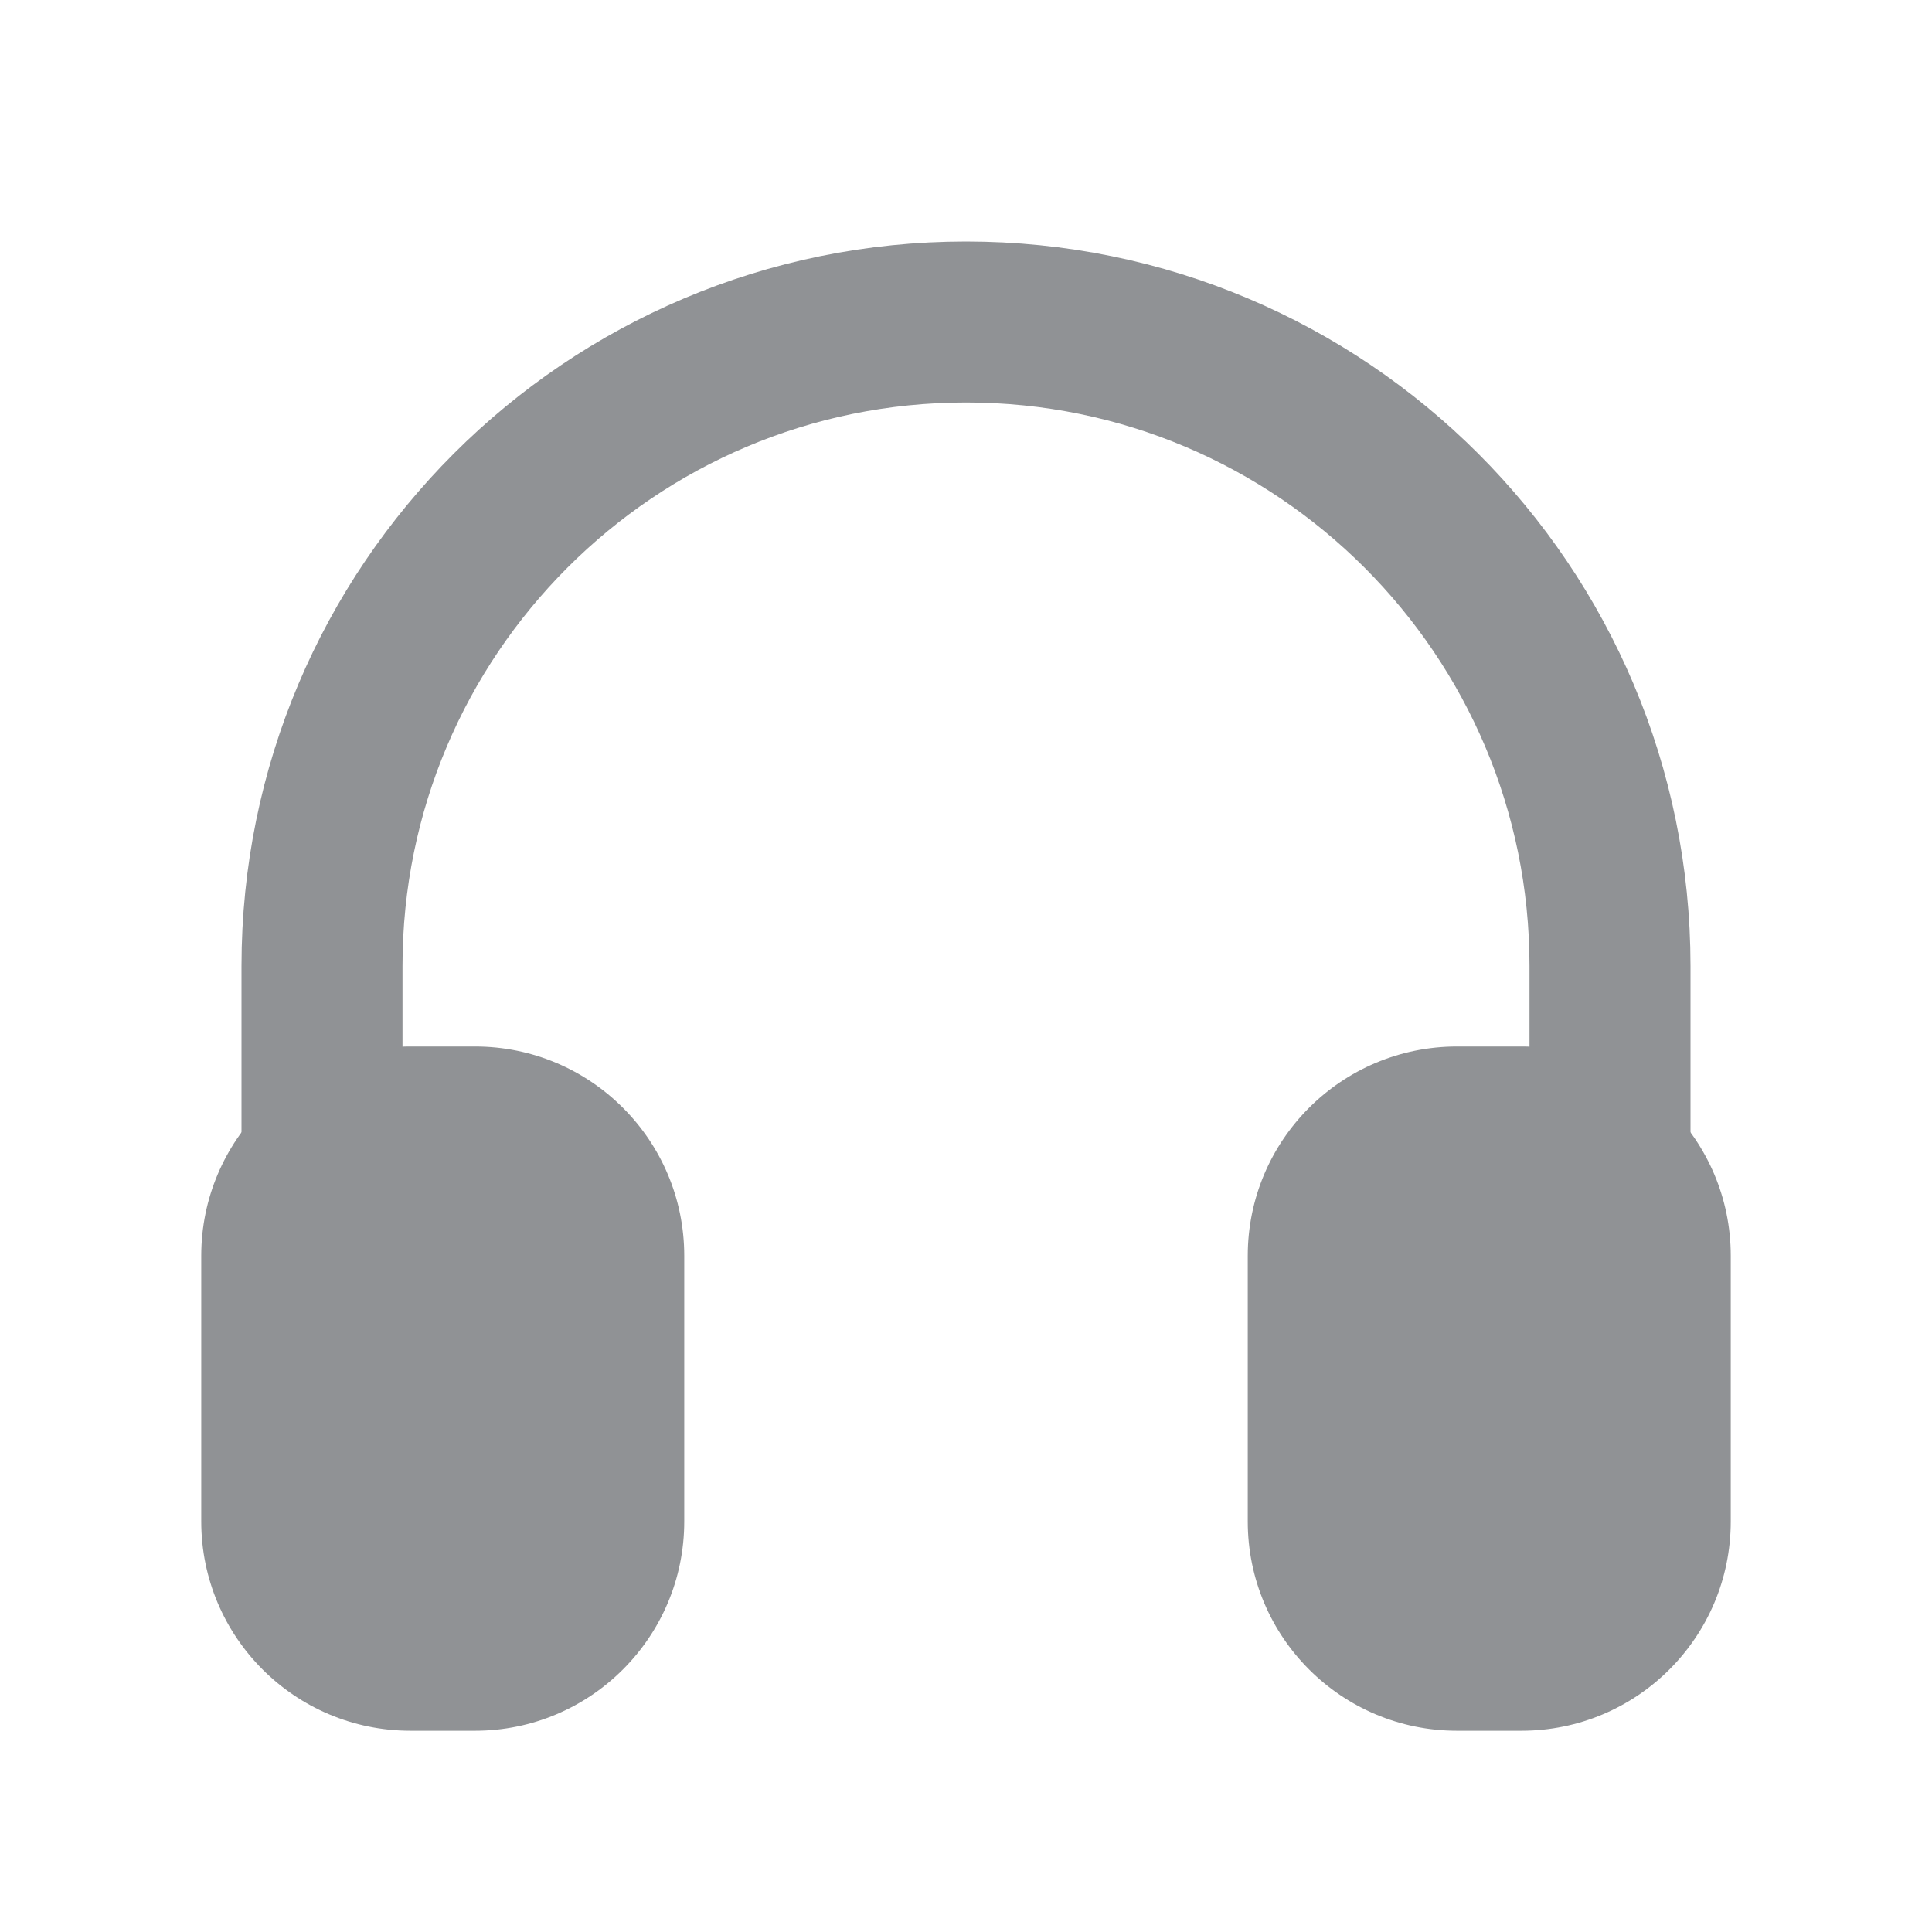
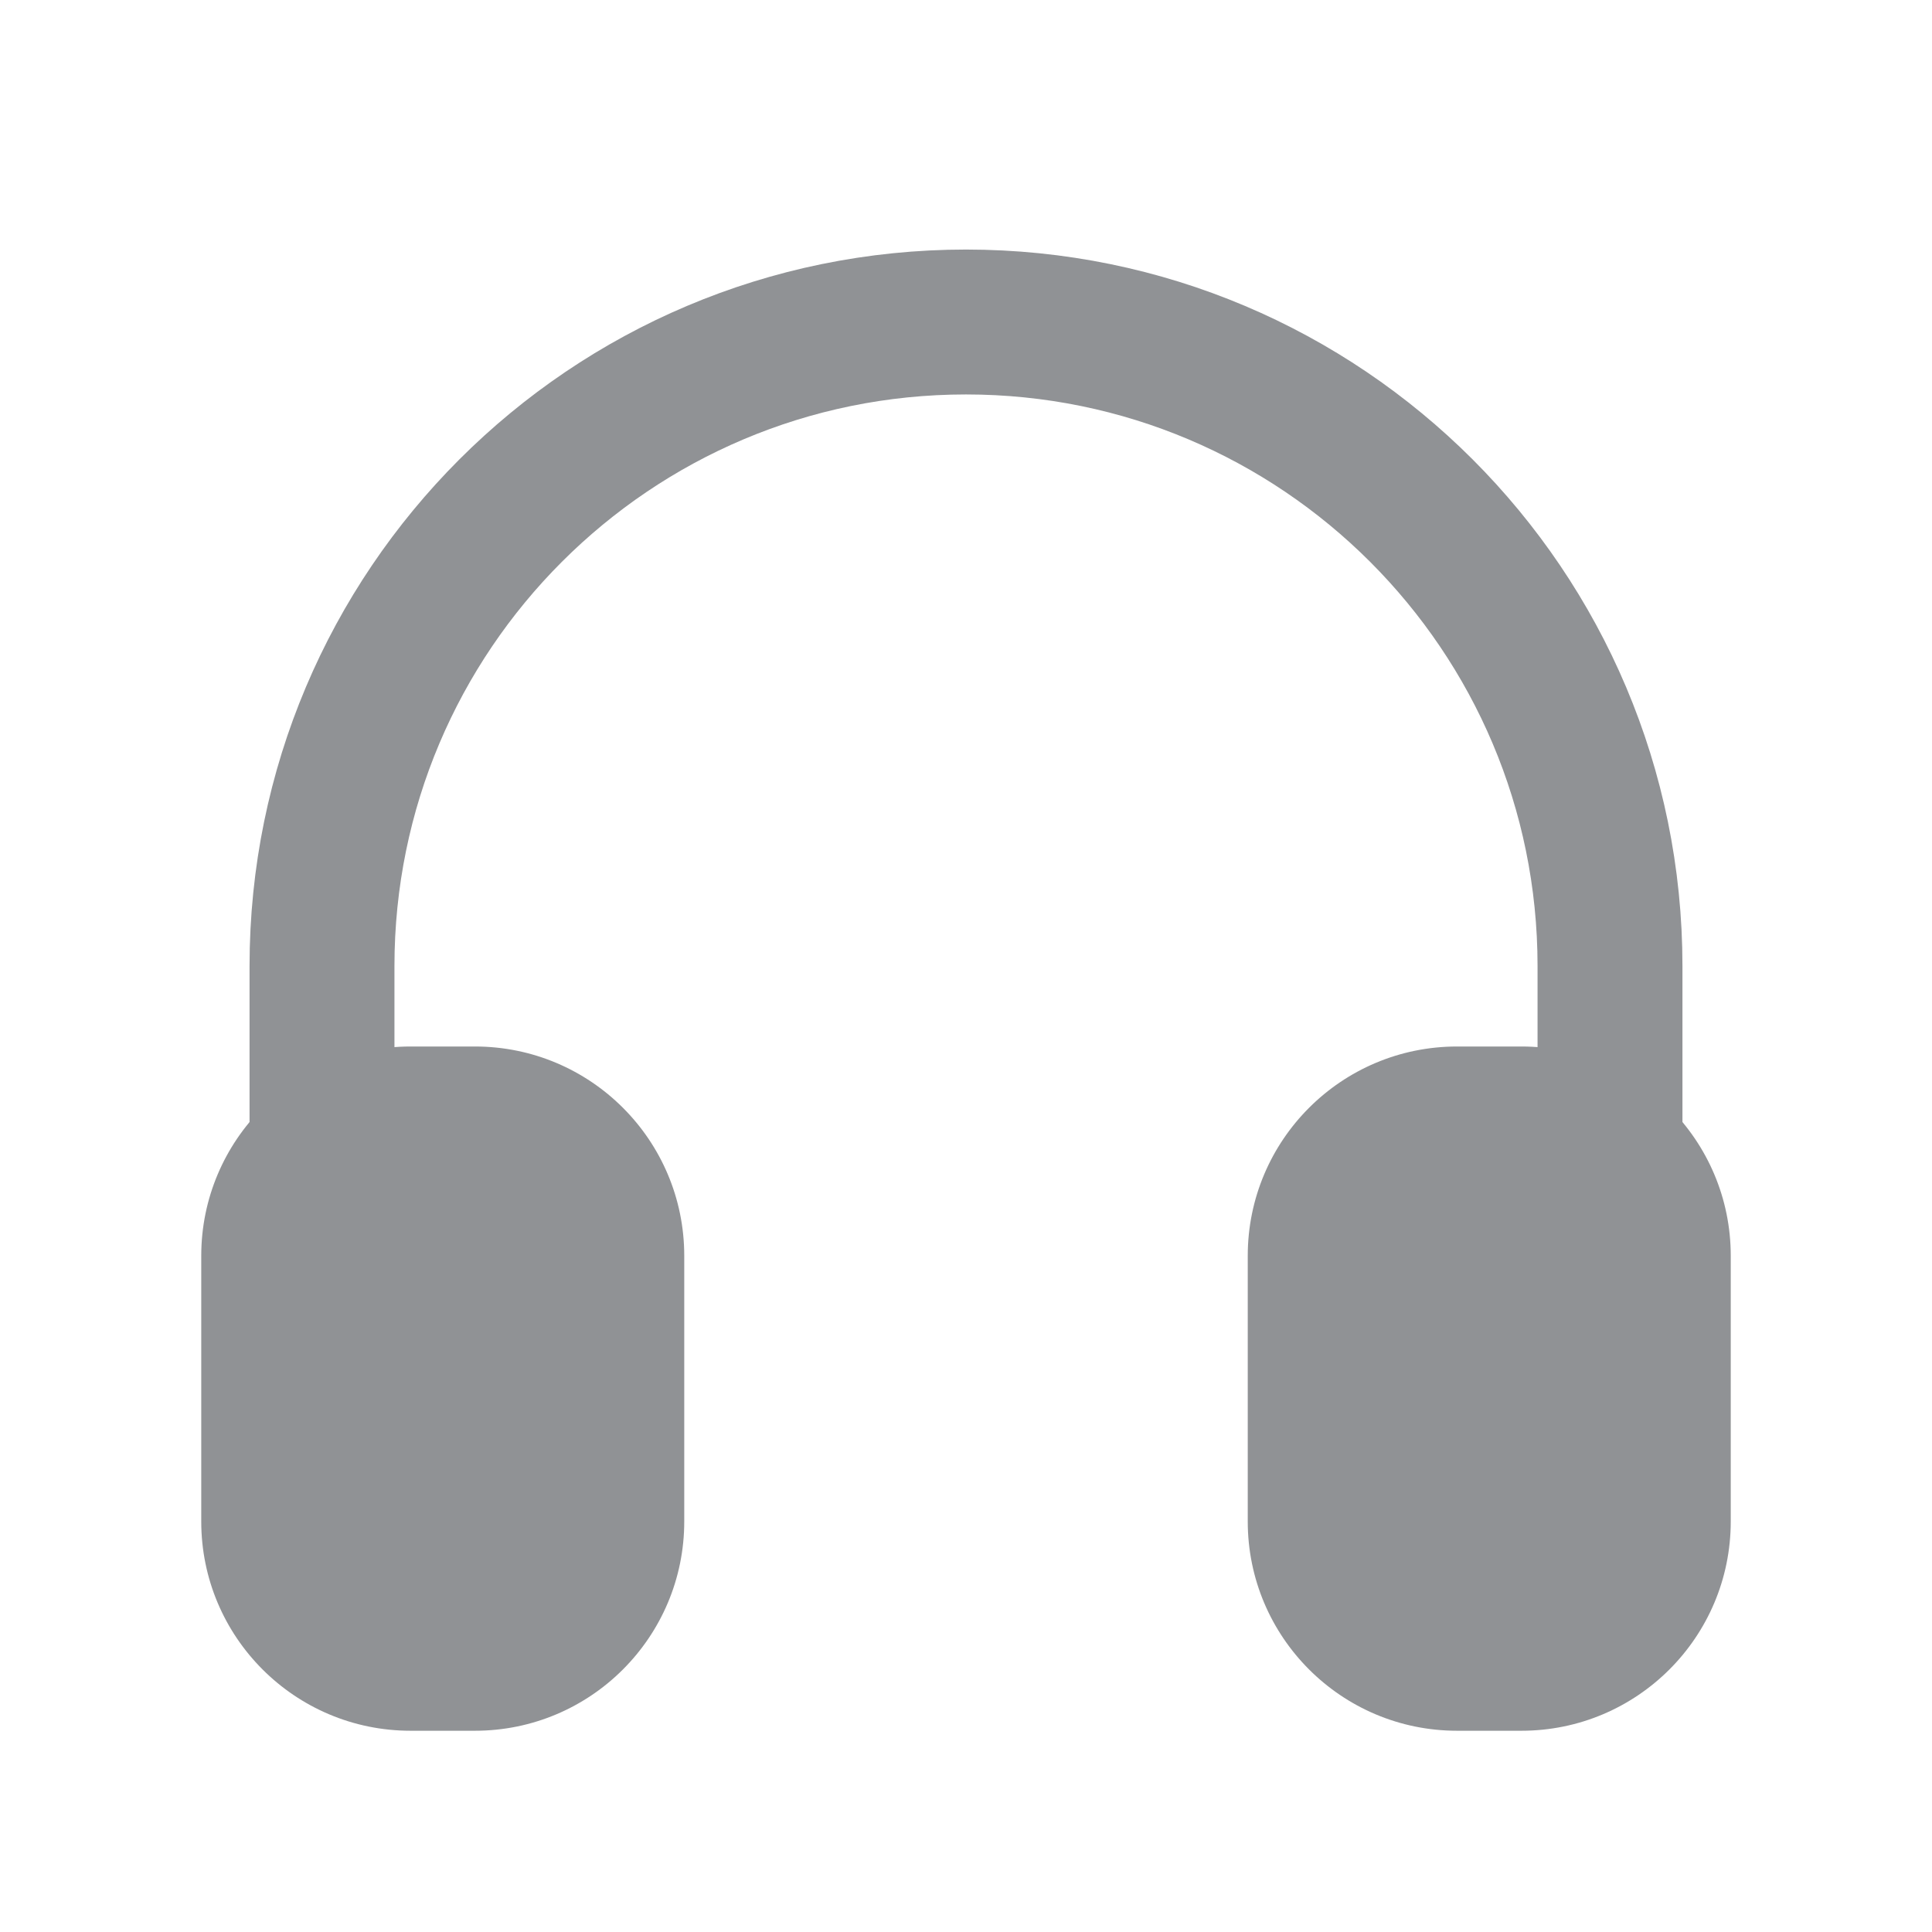
<svg xmlns="http://www.w3.org/2000/svg" width="24" height="24" viewBox="0 0 24 24" fill="none">
-   <path d="M4 15.5V12a8 8 0 0 1 16 0v3.5" stroke="#909295" stroke-width="2" stroke-linecap="round" />
+   <path d="M4 15.5V12a8 8 0 0 1 16 0v3.5" stroke="#909295" stroke-width="1.8" stroke-linecap="round" />
  <path d="M5.1 13h0.8a2.6 2.6 0 0 1 2.6 2.6v3.3a2.6 2.6 0 0 1 -2.6 2.6h-0.8a2.6 2.6 0 0 1 -2.6 -2.6v-3.3a2.6 2.6 0 0 1 2.6 -2.6Z M18.1 13h0.8a2.6 2.6 0 0 1 2.6 2.6v3.3a2.6 2.6 0 0 1 -2.6 2.6h-0.8a2.6 2.6 0 0 1 -2.6 -2.6v-3.3a2.6 2.6 0 0 1 2.6 -2.6Z" fill="#909295" />
</svg>
